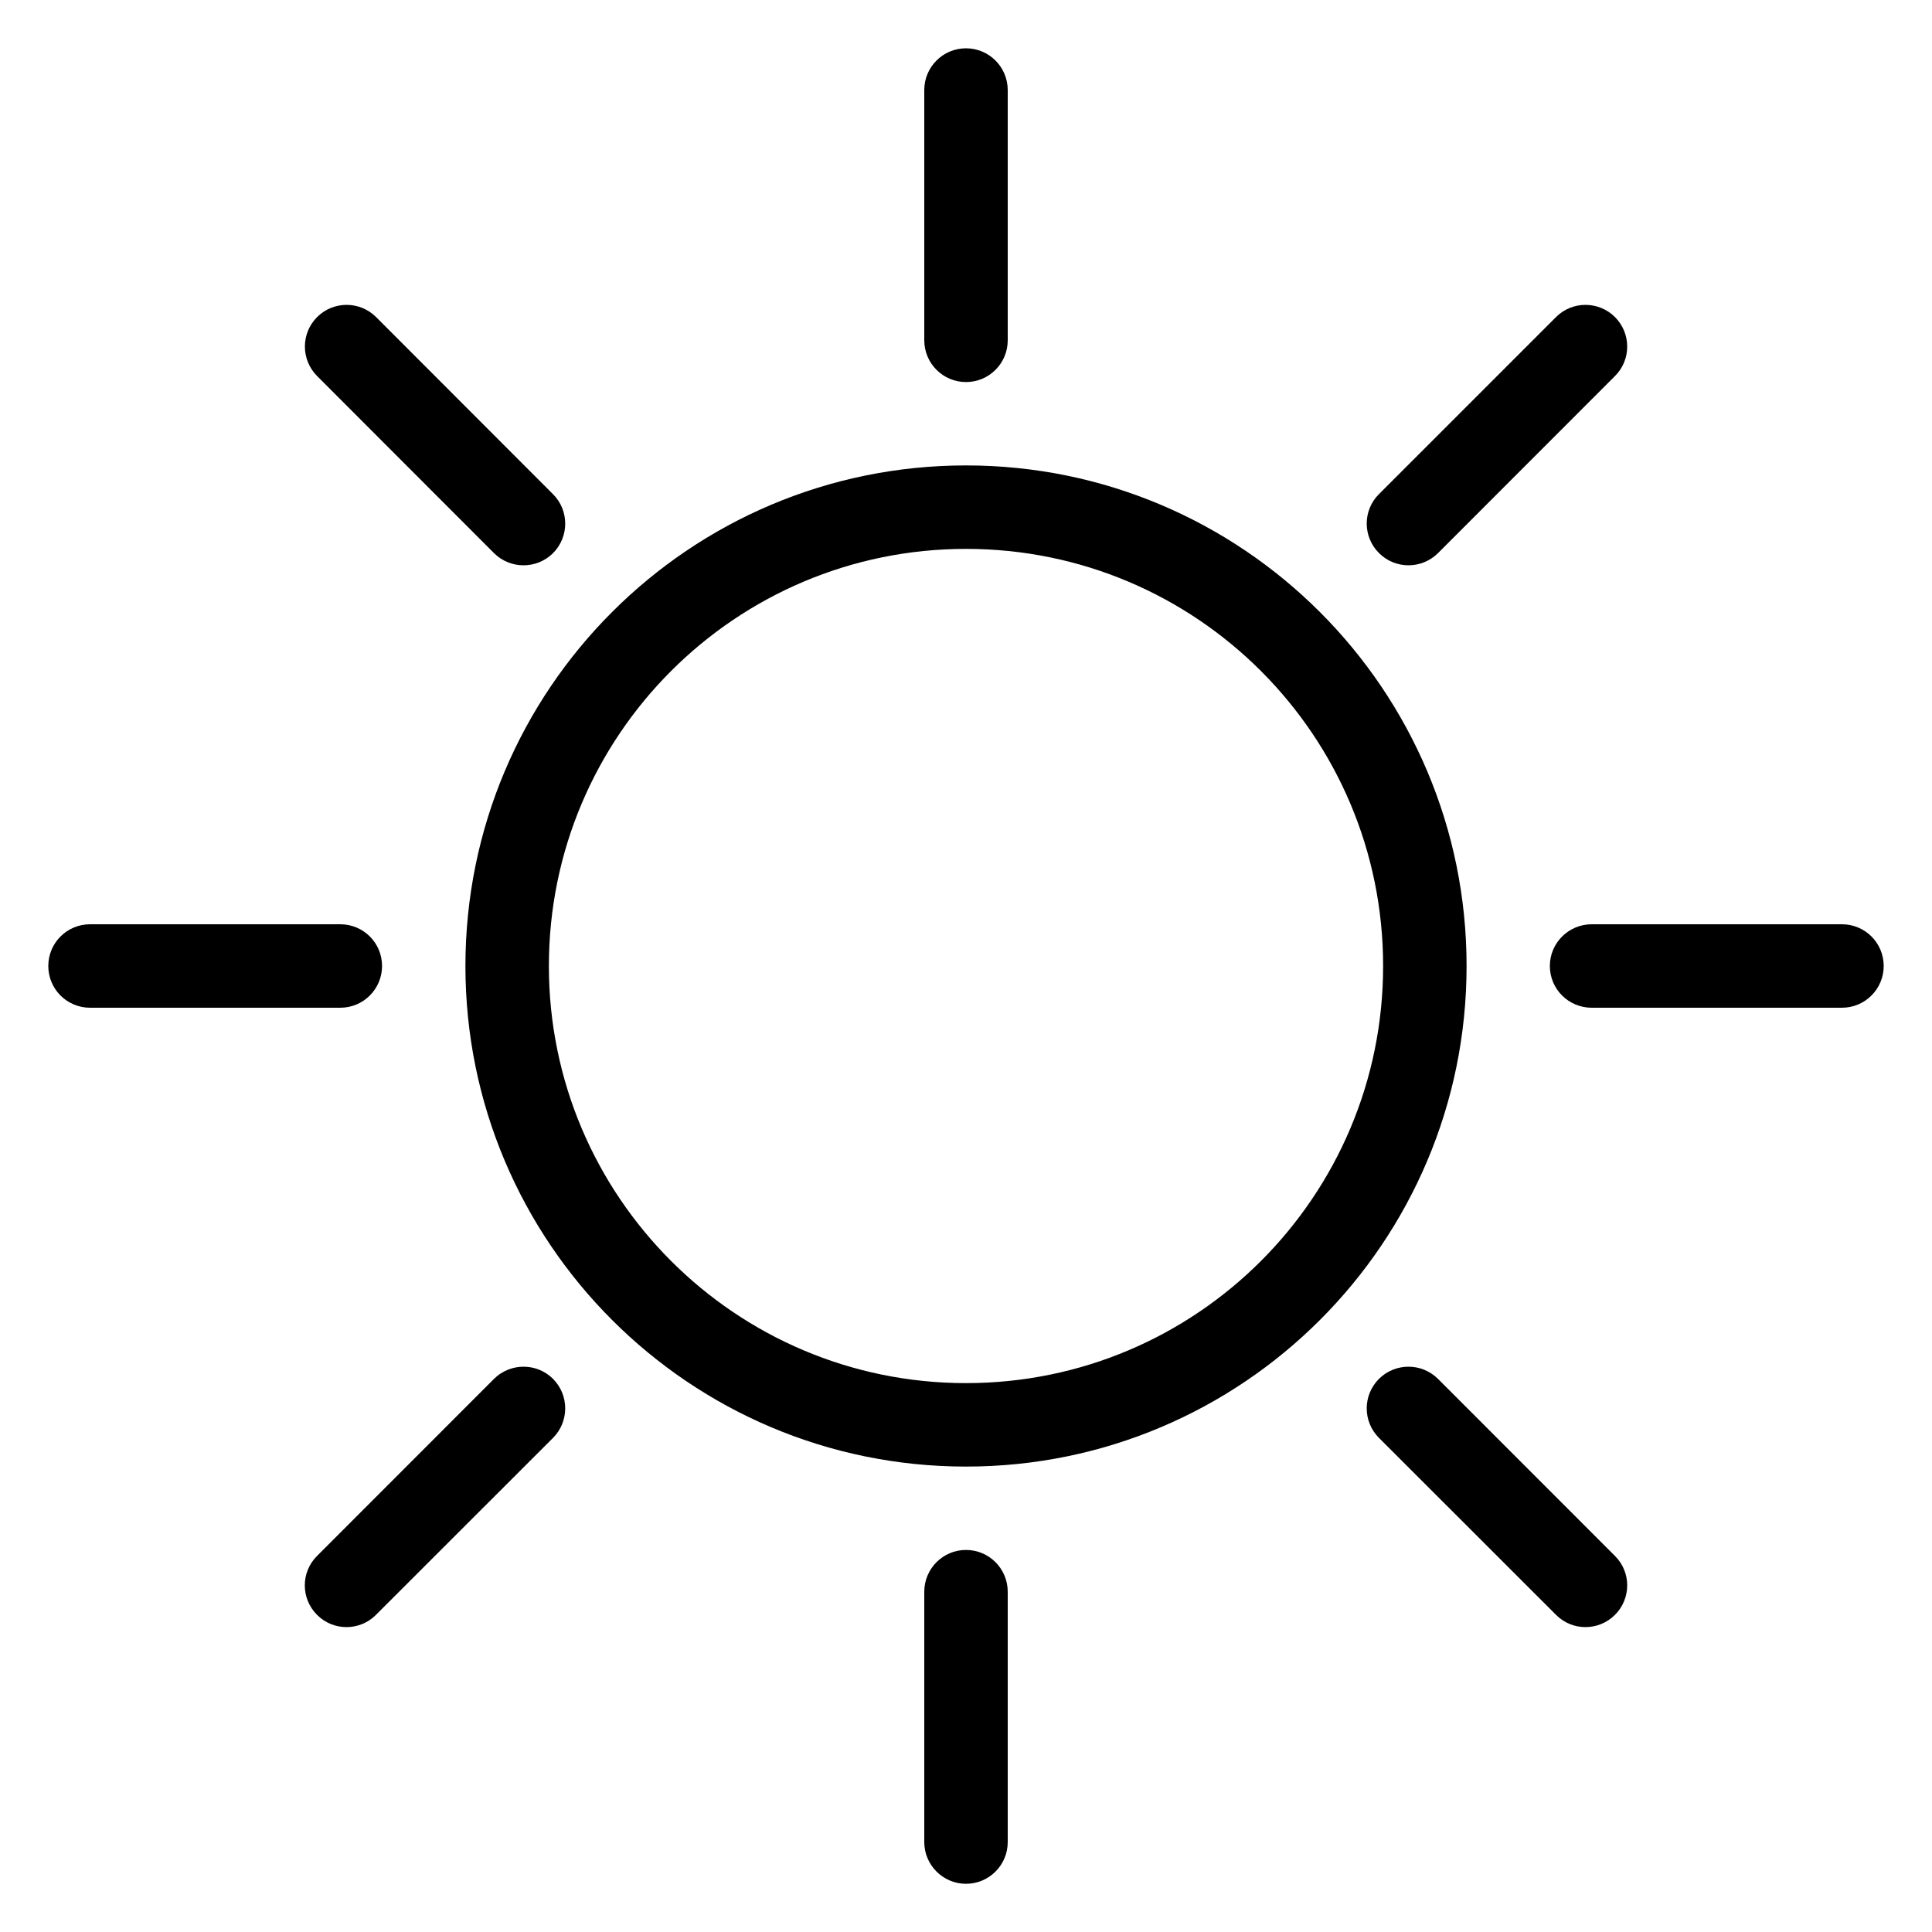
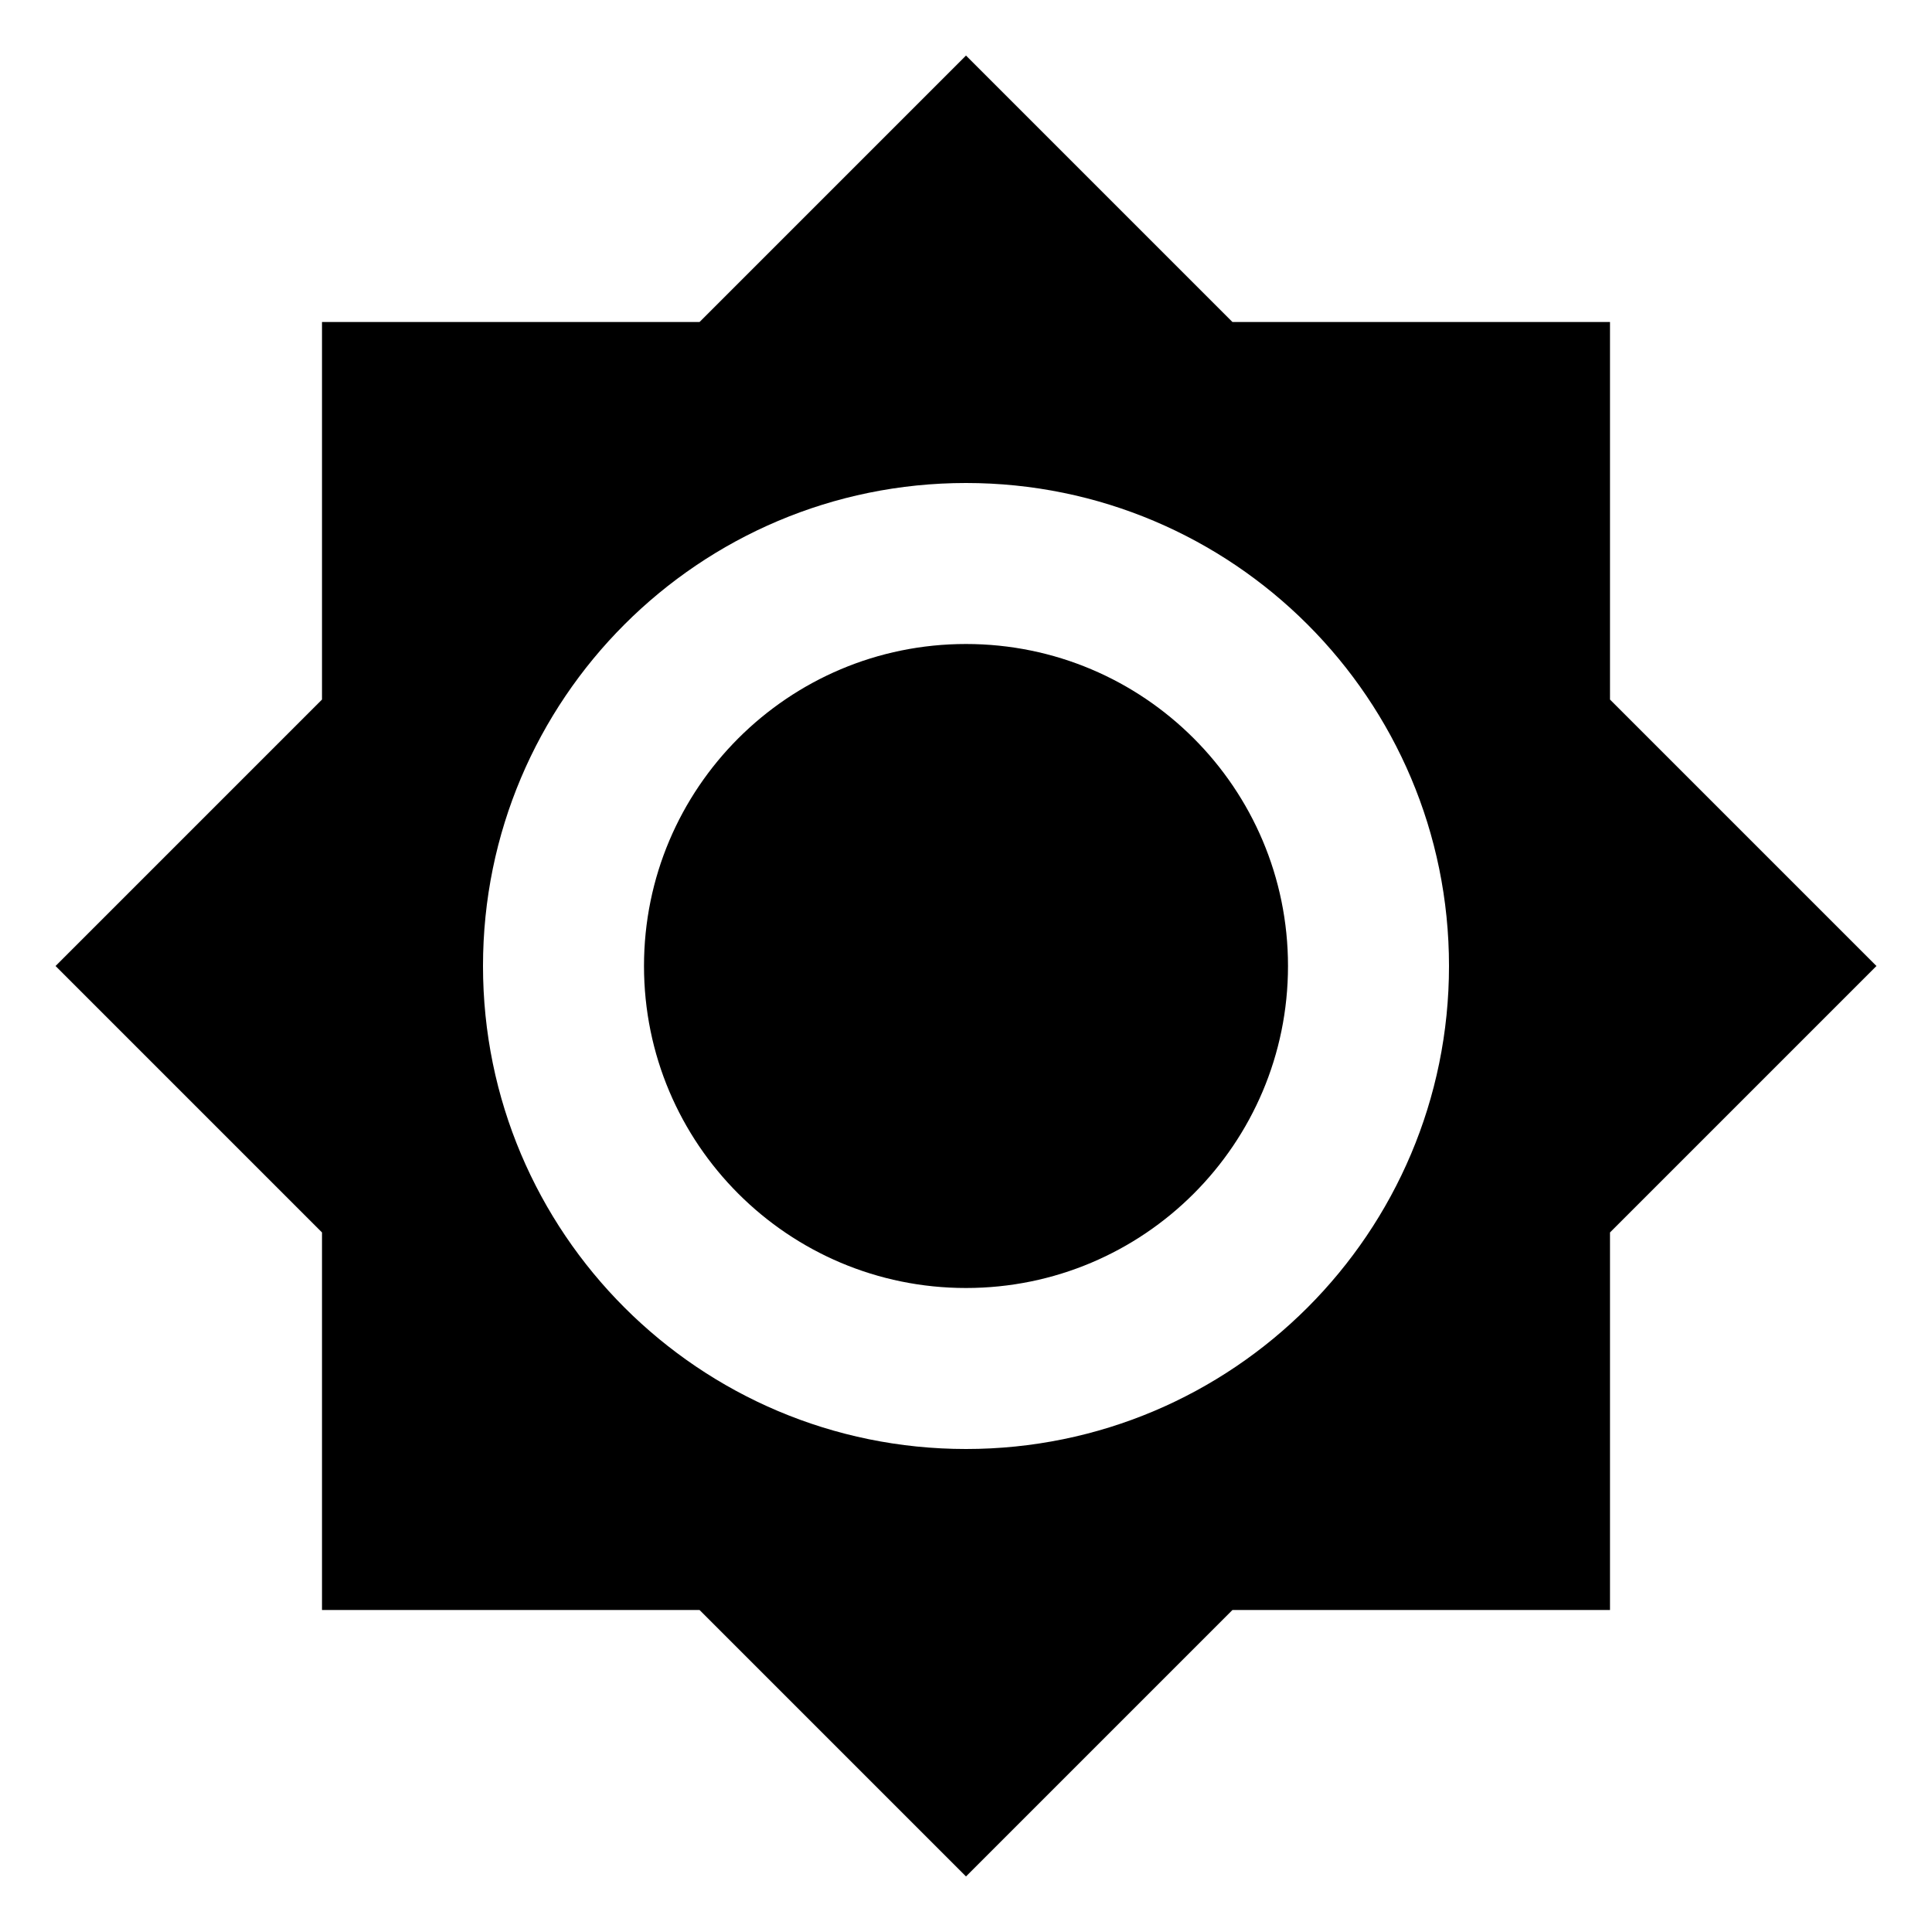
- <svg xmlns="http://www.w3.org/2000/svg" class="svg-icon" view-box="0 0 20 20" width="20" height="20">
-   <path fill="black" d="M5.114,5.726c0.169,0.168,0.442,0.168,0.611,0c0.168-0.169,0.168-0.442,0-0.61L3.893,3.282c-0.168-0.168-0.442-0.168-0.61,0c-0.169,0.169-0.169,0.442,0,0.611L5.114,5.726z M3.955,10c0-0.239-0.193-0.432-0.432-0.432H0.932C0.693,9.568,0.5,9.761,0.5,10s0.193,0.432,0.432,0.432h2.591C3.761,10.432,3.955,10.239,3.955,10 M10,3.955c0.238,0,0.432-0.193,0.432-0.432v-2.59C10.432,0.693,10.238,0.5,10,0.5S9.568,0.693,9.568,0.932v2.59C9.568,3.762,9.762,3.955,10,3.955 M14.886,5.726l1.832-1.833c0.169-0.168,0.169-0.442,0-0.611c-0.169-0.168-0.442-0.168-0.61,0l-1.833,1.833c-0.169,0.168-0.169,0.441,0,0.61C14.443,5.894,14.717,5.894,14.886,5.726 M5.114,14.274l-1.832,1.833c-0.169,0.168-0.169,0.441,0,0.61c0.168,0.169,0.442,0.169,0.61,0l1.833-1.832c0.168-0.169,0.168-0.442,0-0.611C5.557,14.106,5.283,14.106,5.114,14.274 M19.068,9.568h-2.591c-0.238,0-0.433,0.193-0.433,0.432s0.194,0.432,0.433,0.432h2.591c0.238,0,0.432-0.193,0.432-0.432S19.307,9.568,19.068,9.568 M14.886,14.274c-0.169-0.168-0.442-0.168-0.611,0c-0.169,0.169-0.169,0.442,0,0.611l1.833,1.832c0.168,0.169,0.441,0.169,0.61,0s0.169-0.442,0-0.61L14.886,14.274z M10,4.818c-2.861,0-5.182,2.32-5.182,5.182c0,2.862,2.321,5.182,5.182,5.182s5.182-2.319,5.182-5.182C15.182,7.139,12.861,4.818,10,4.818M10,14.318c-2.385,0-4.318-1.934-4.318-4.318c0-2.385,1.933-4.318,4.318-4.318c2.386,0,4.318,1.933,4.318,4.318C14.318,12.385,12.386,14.318,10,14.318 M10,16.045c-0.238,0-0.432,0.193-0.432,0.433v2.591c0,0.238,0.194,0.432,0.432,0.432s0.432-0.193,0.432-0.432v-2.591C10.432,16.238,10.238,16.045,10,16.045">
-     </path>
+ <svg xmlns="http://www.w3.org/2000/svg" version="1.1" width="24" height="24" viewBox="0 0 24 24">
+   <path fill="#000000" d="M12,8A4,4 0 0,0 8,12A4,4 0 0,0 12,16A4,4 0 0,0 16,12A4,4 0 0,0 12,8M12,18A6,6 0 0,1 6,12A6,6 0 0,1 12,6A6,6 0 0,1 18,12A6,6 0 0,1 12,18M20,8.69V4H15.31L12,0.69L8.69,4H4V8.69L0.69,12L4,15.31V20H8.69L12,23.31L15.31,20H20V15.31L23.31,12L20,8.69Z" />
</svg>
